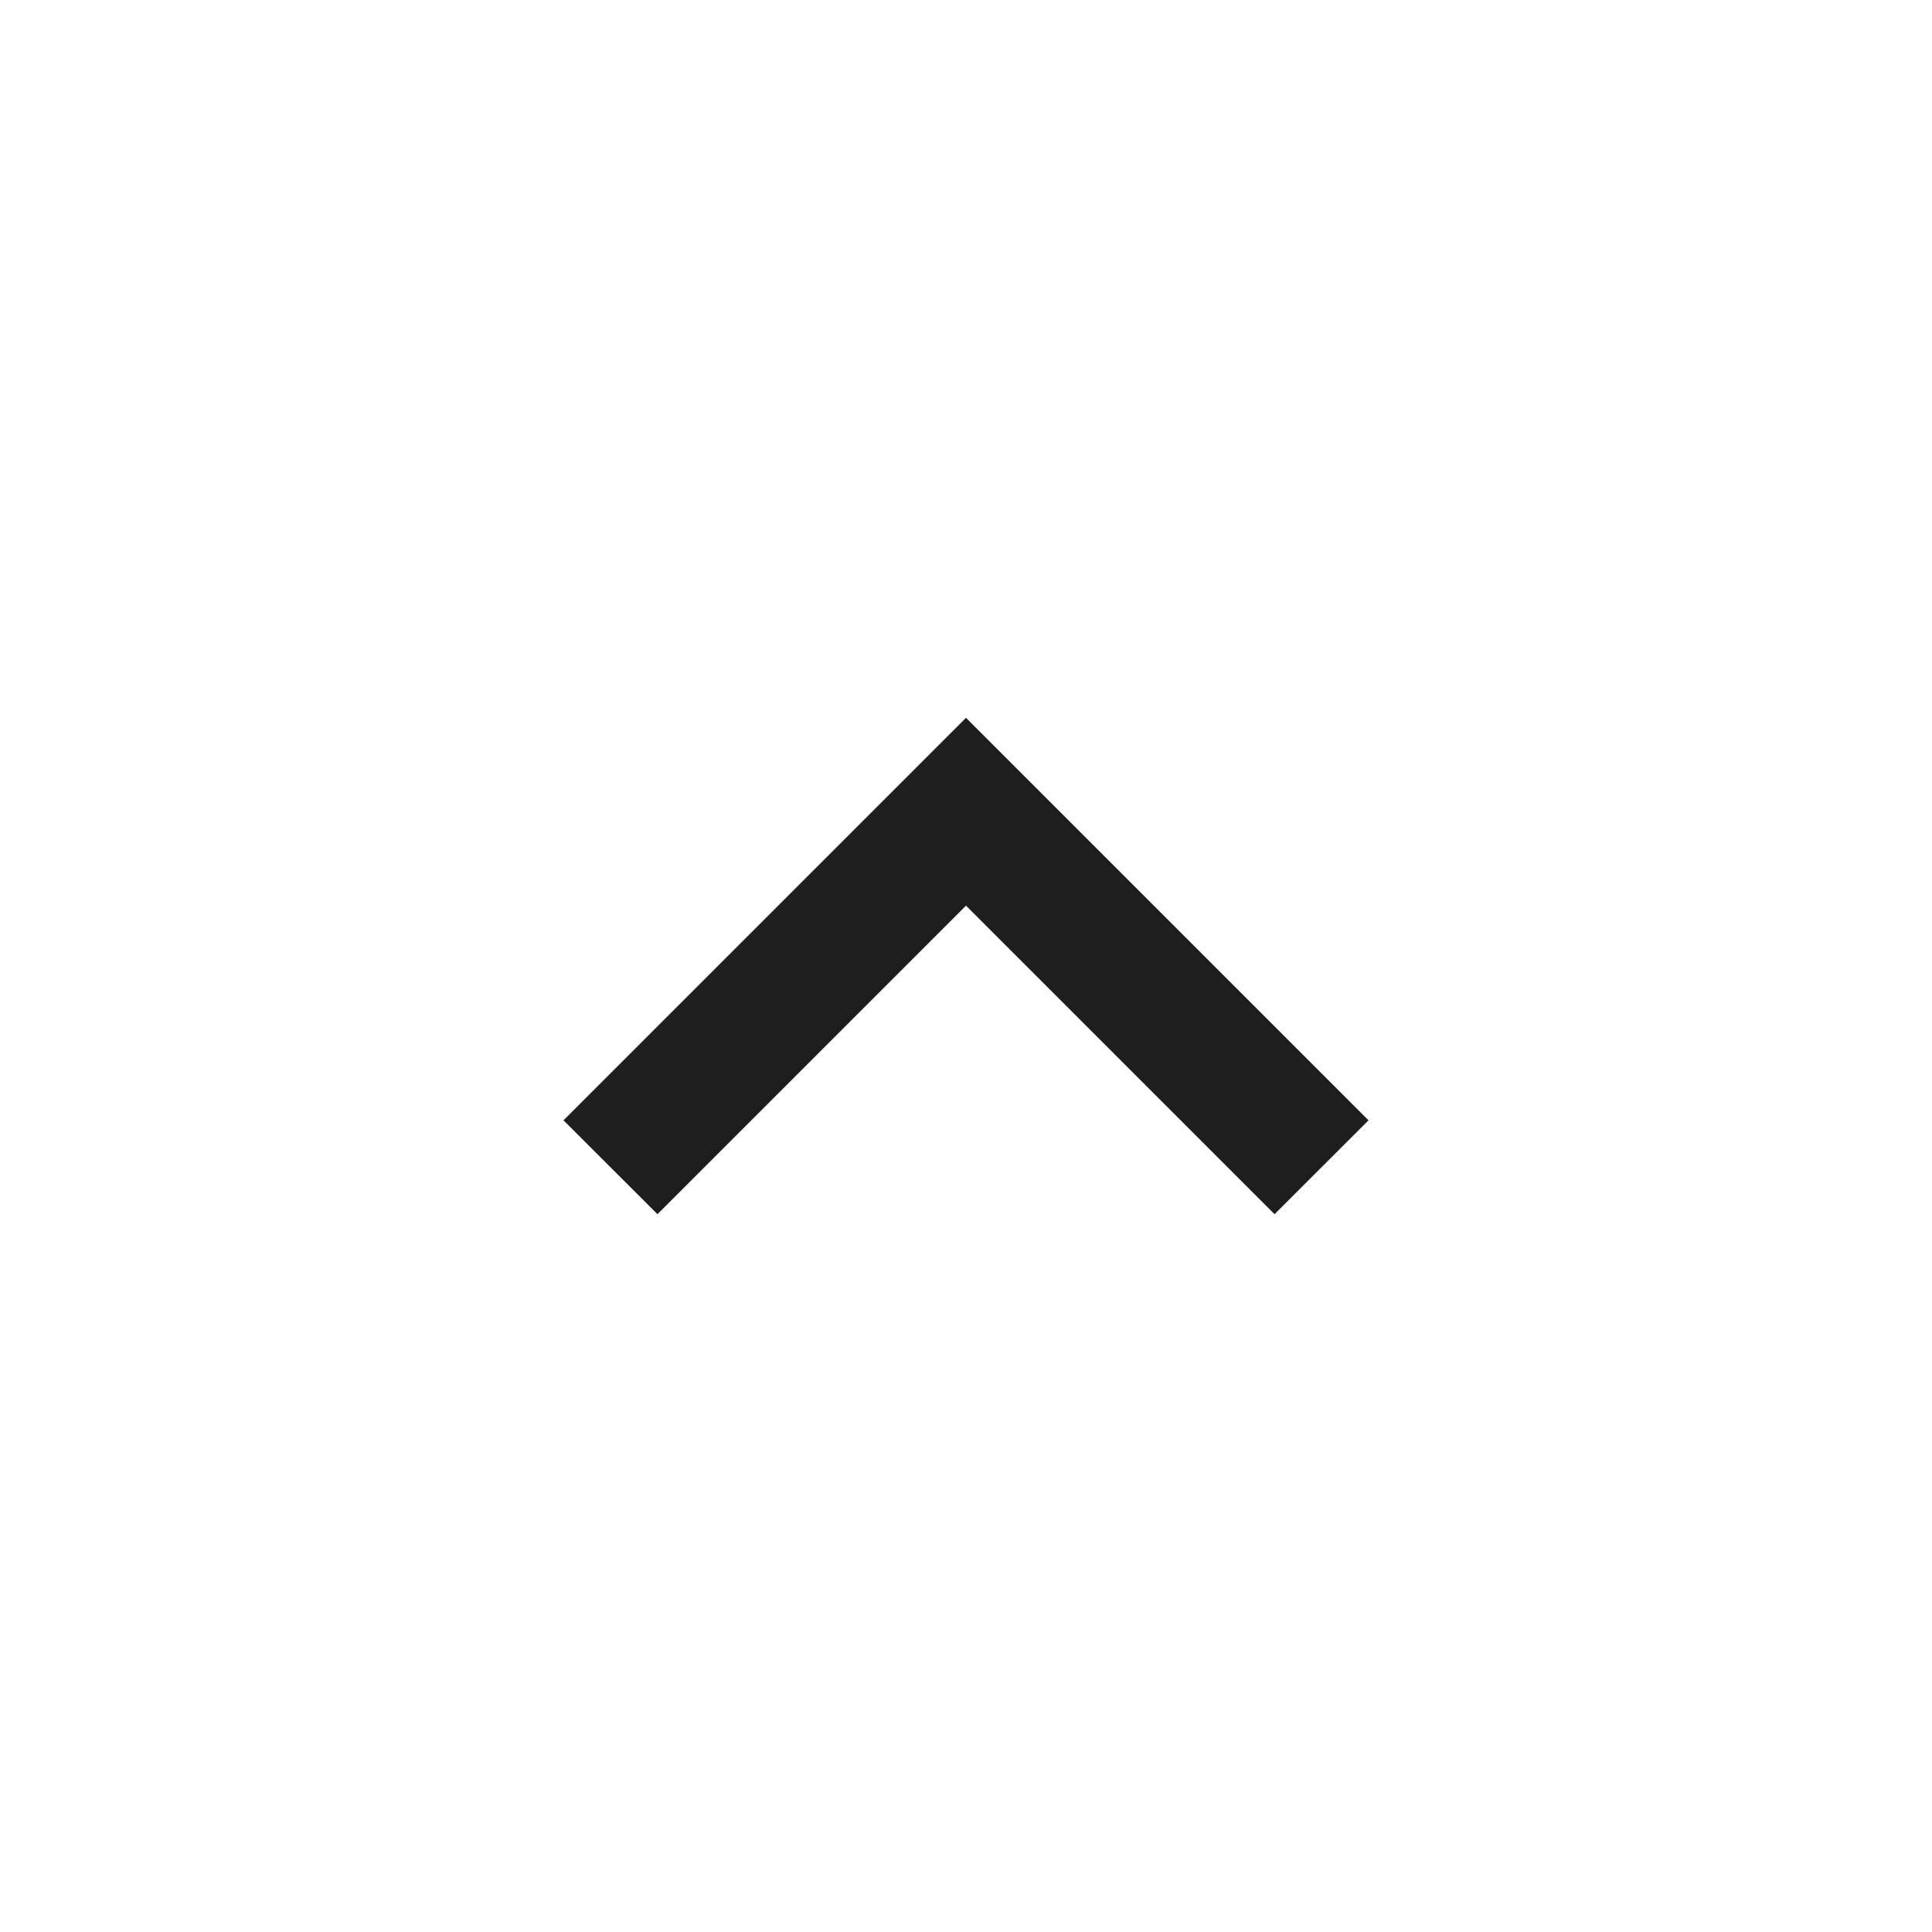
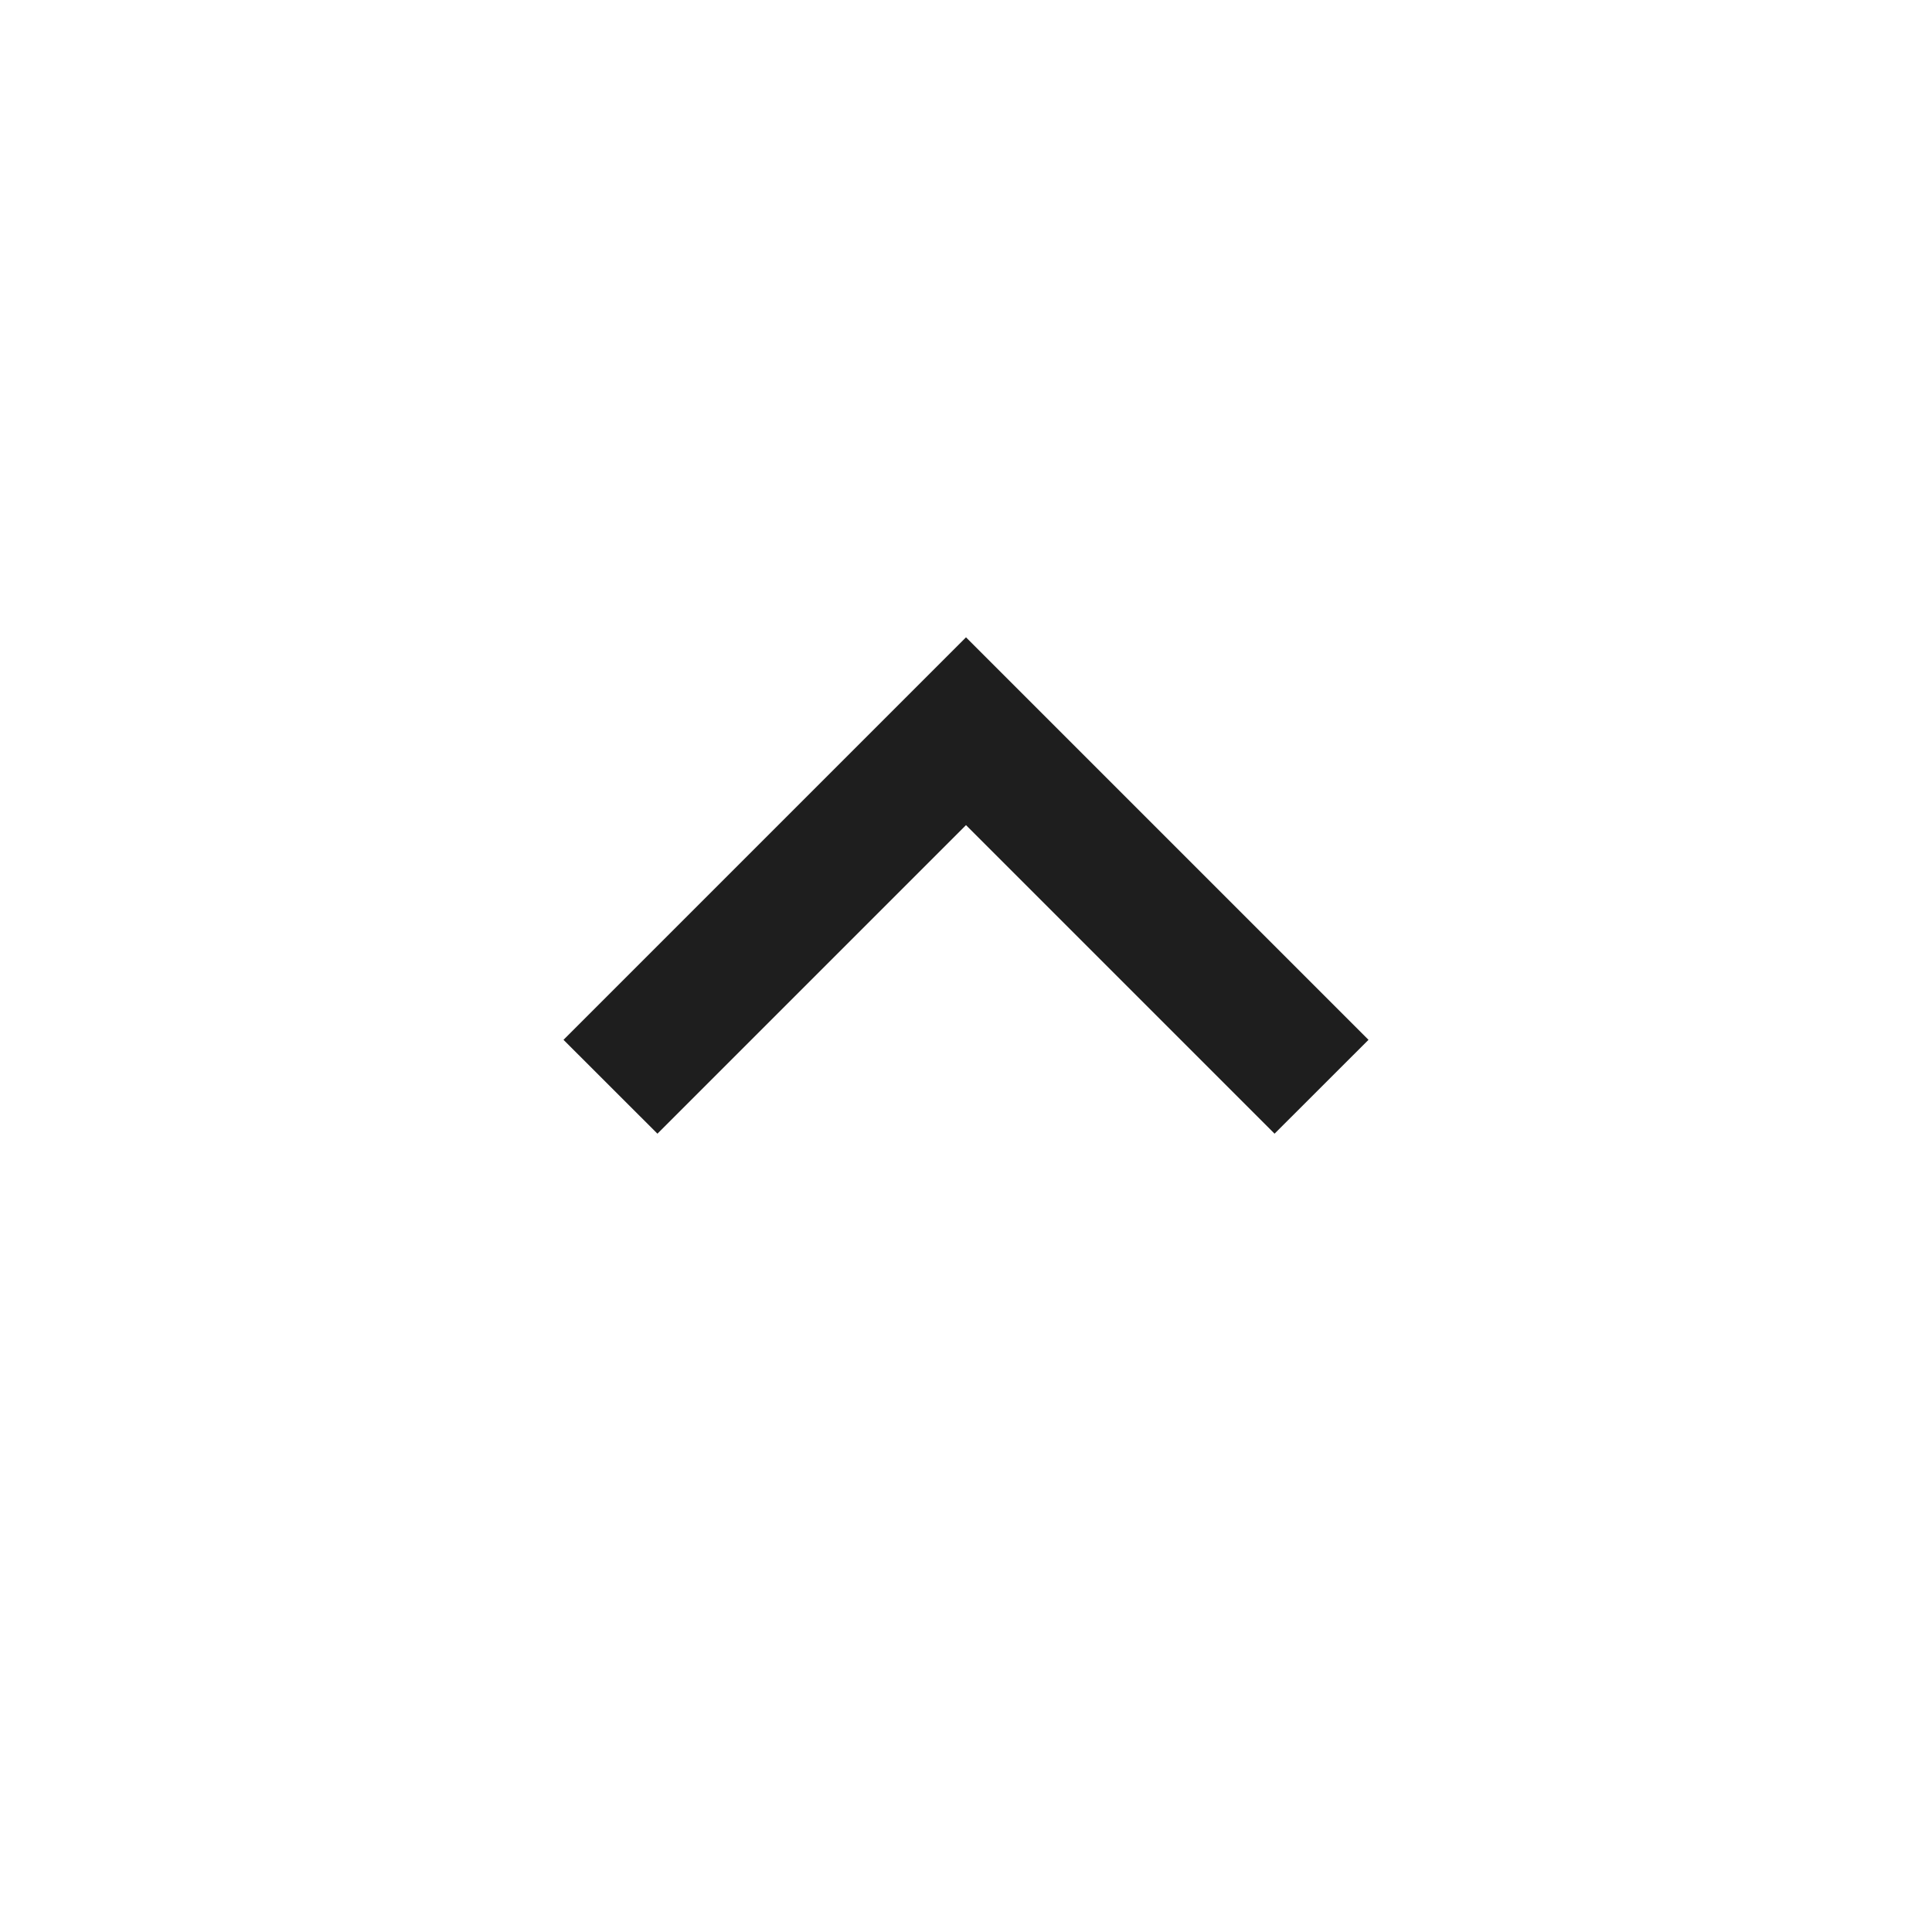
<svg xmlns="http://www.w3.org/2000/svg" width="24" height="24" viewBox="0 0 24 24" fill="none">
-   <path d="M12 11.25L8.167 15.083L7 13.917L12 8.917L17 13.917L15.833 15.083L12 11.25Z" fill="#1E1E1E" />
+   <path d="M12 10.25L8.167 14.083L7 12.917L12 7.917L17 12.917L15.833 14.083L12 10.25Z" fill="#1E1E1E" />
</svg>
